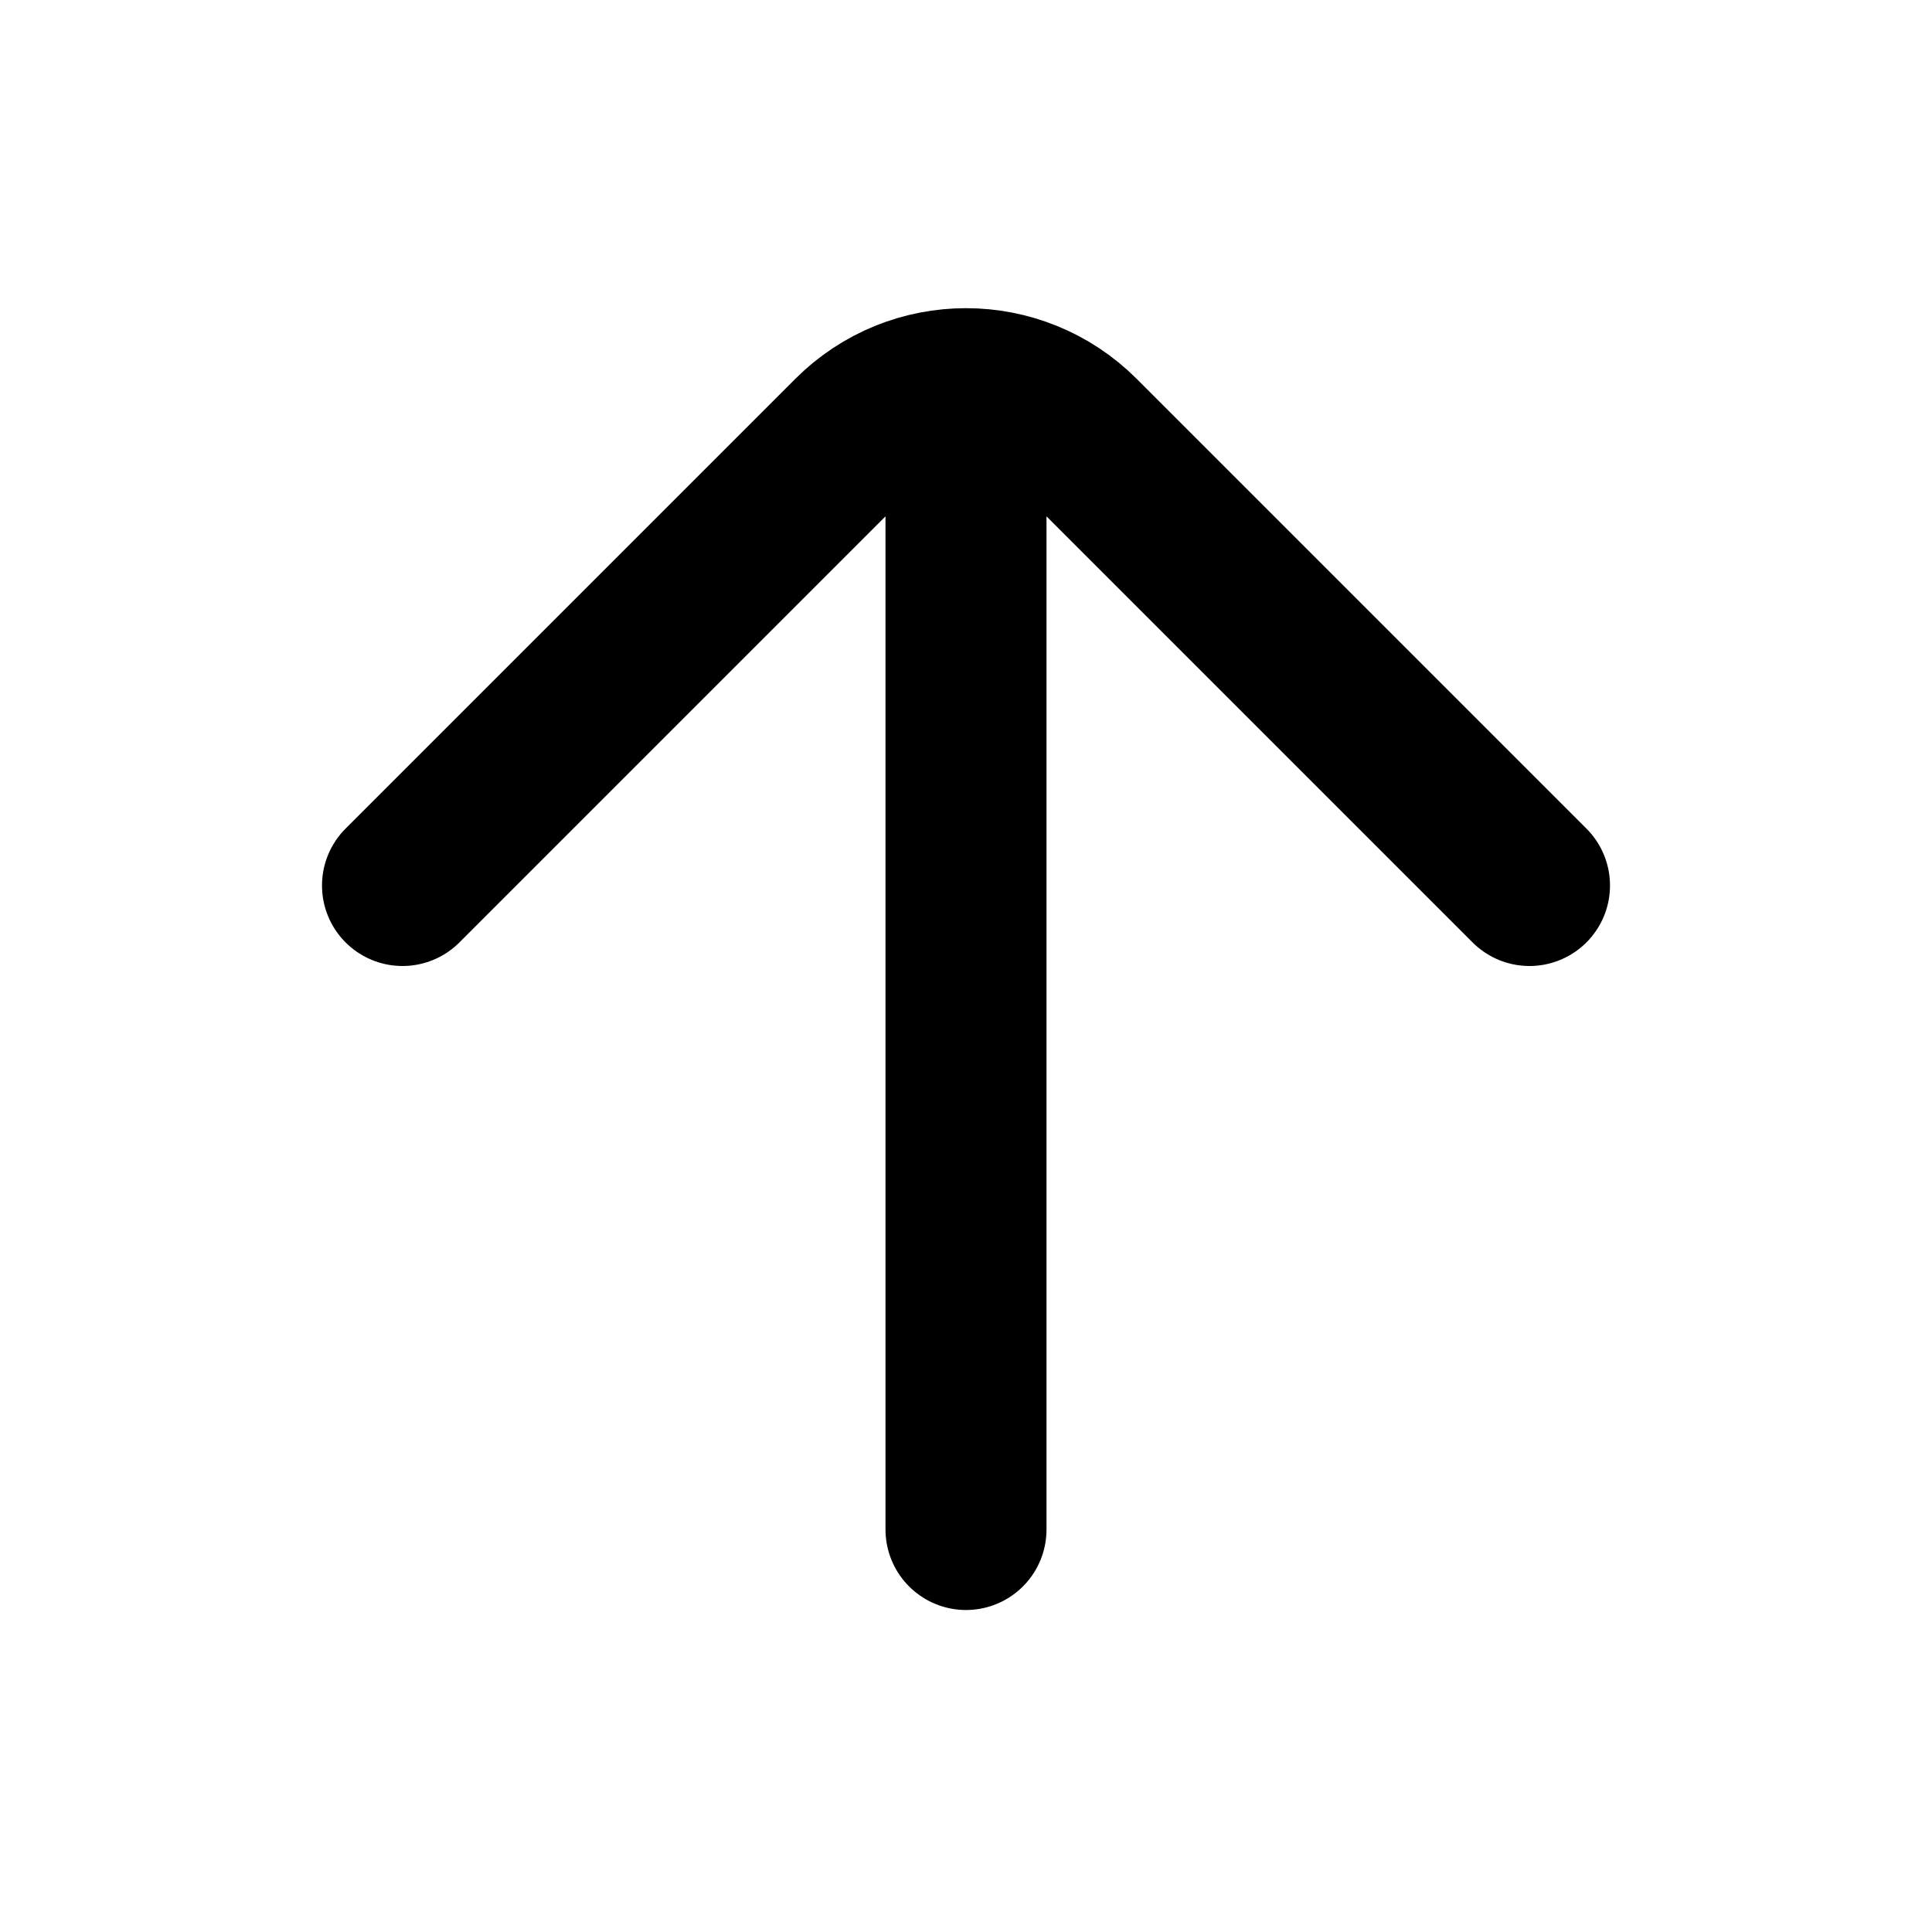
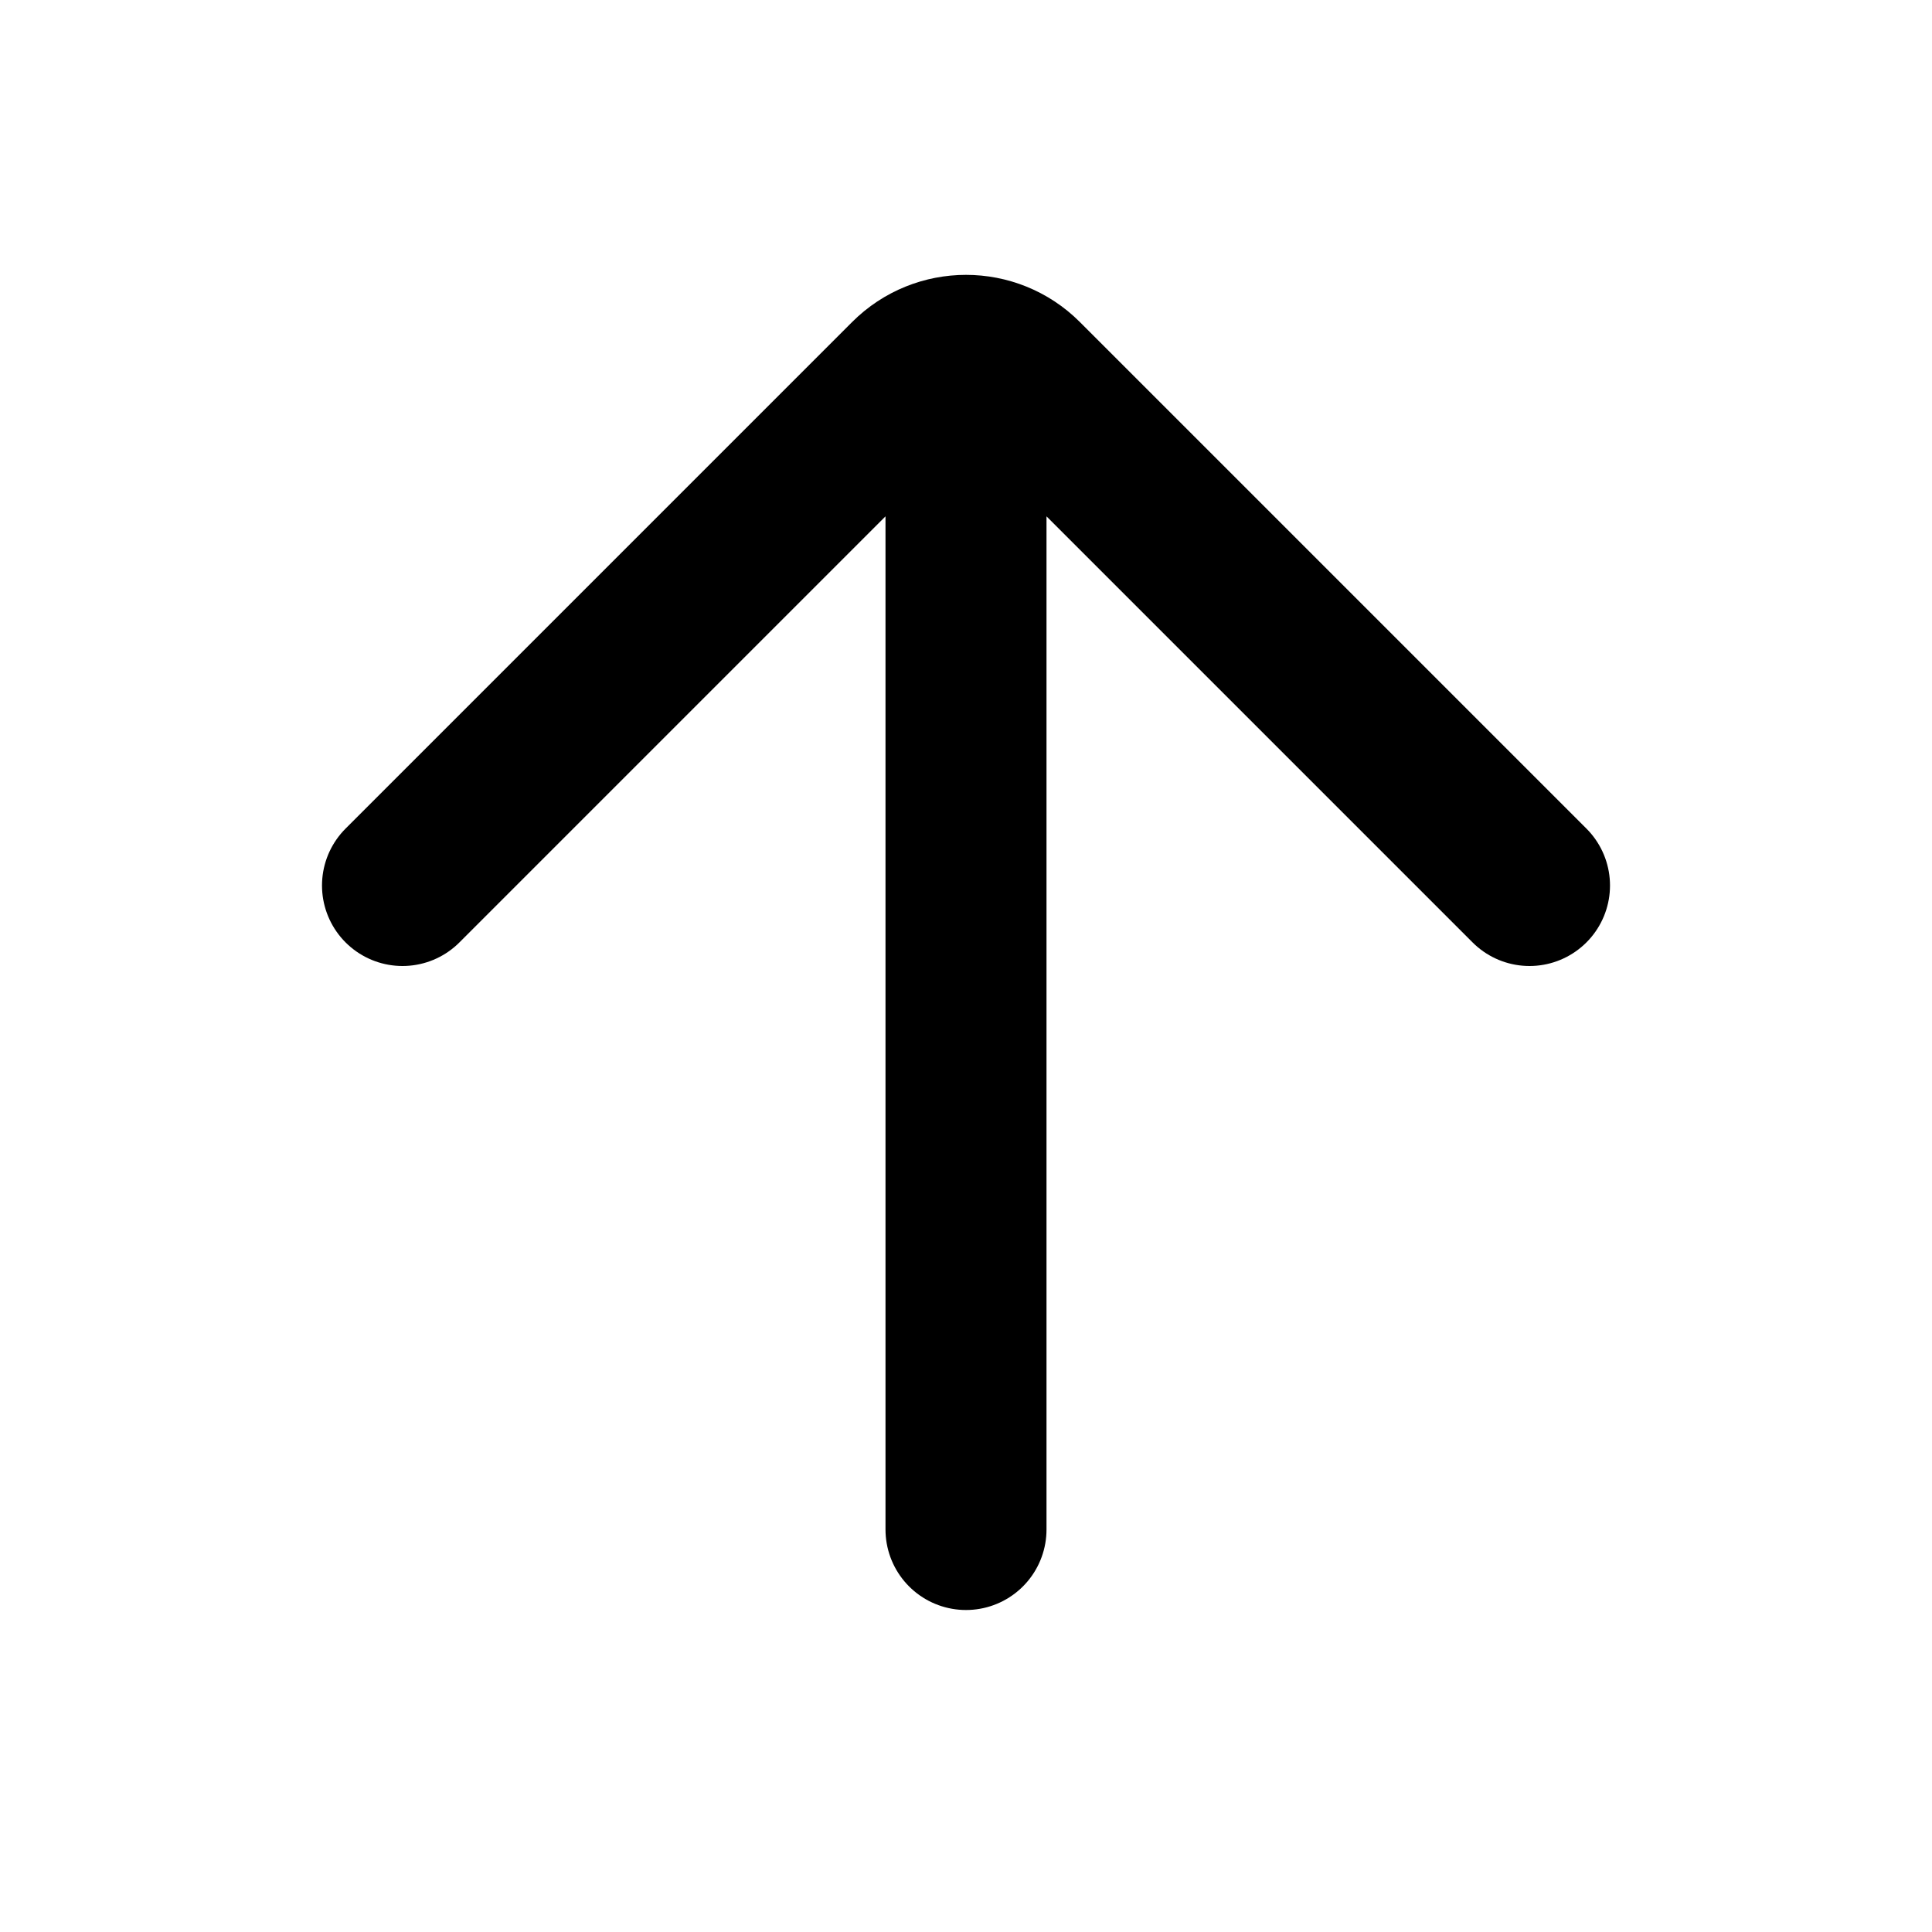
<svg xmlns="http://www.w3.org/2000/svg" width="24" height="24" viewBox="0 0 24 24" fill="none">
-   <path d="M12 19V5M5 11L10.586 5.414C11.367 4.633 12.633 4.633 13.414 5.414L19 11" stroke="black" stroke-width="2" stroke-linecap="round" stroke-linejoin="round" />
+   <path d="M12 19V5M5 11L11.293 4.707C11.683 4.317 12.317 4.317 12.707 4.707L19 11" stroke="black" stroke-width="2" stroke-linecap="round" stroke-linejoin="round" />
</svg>
